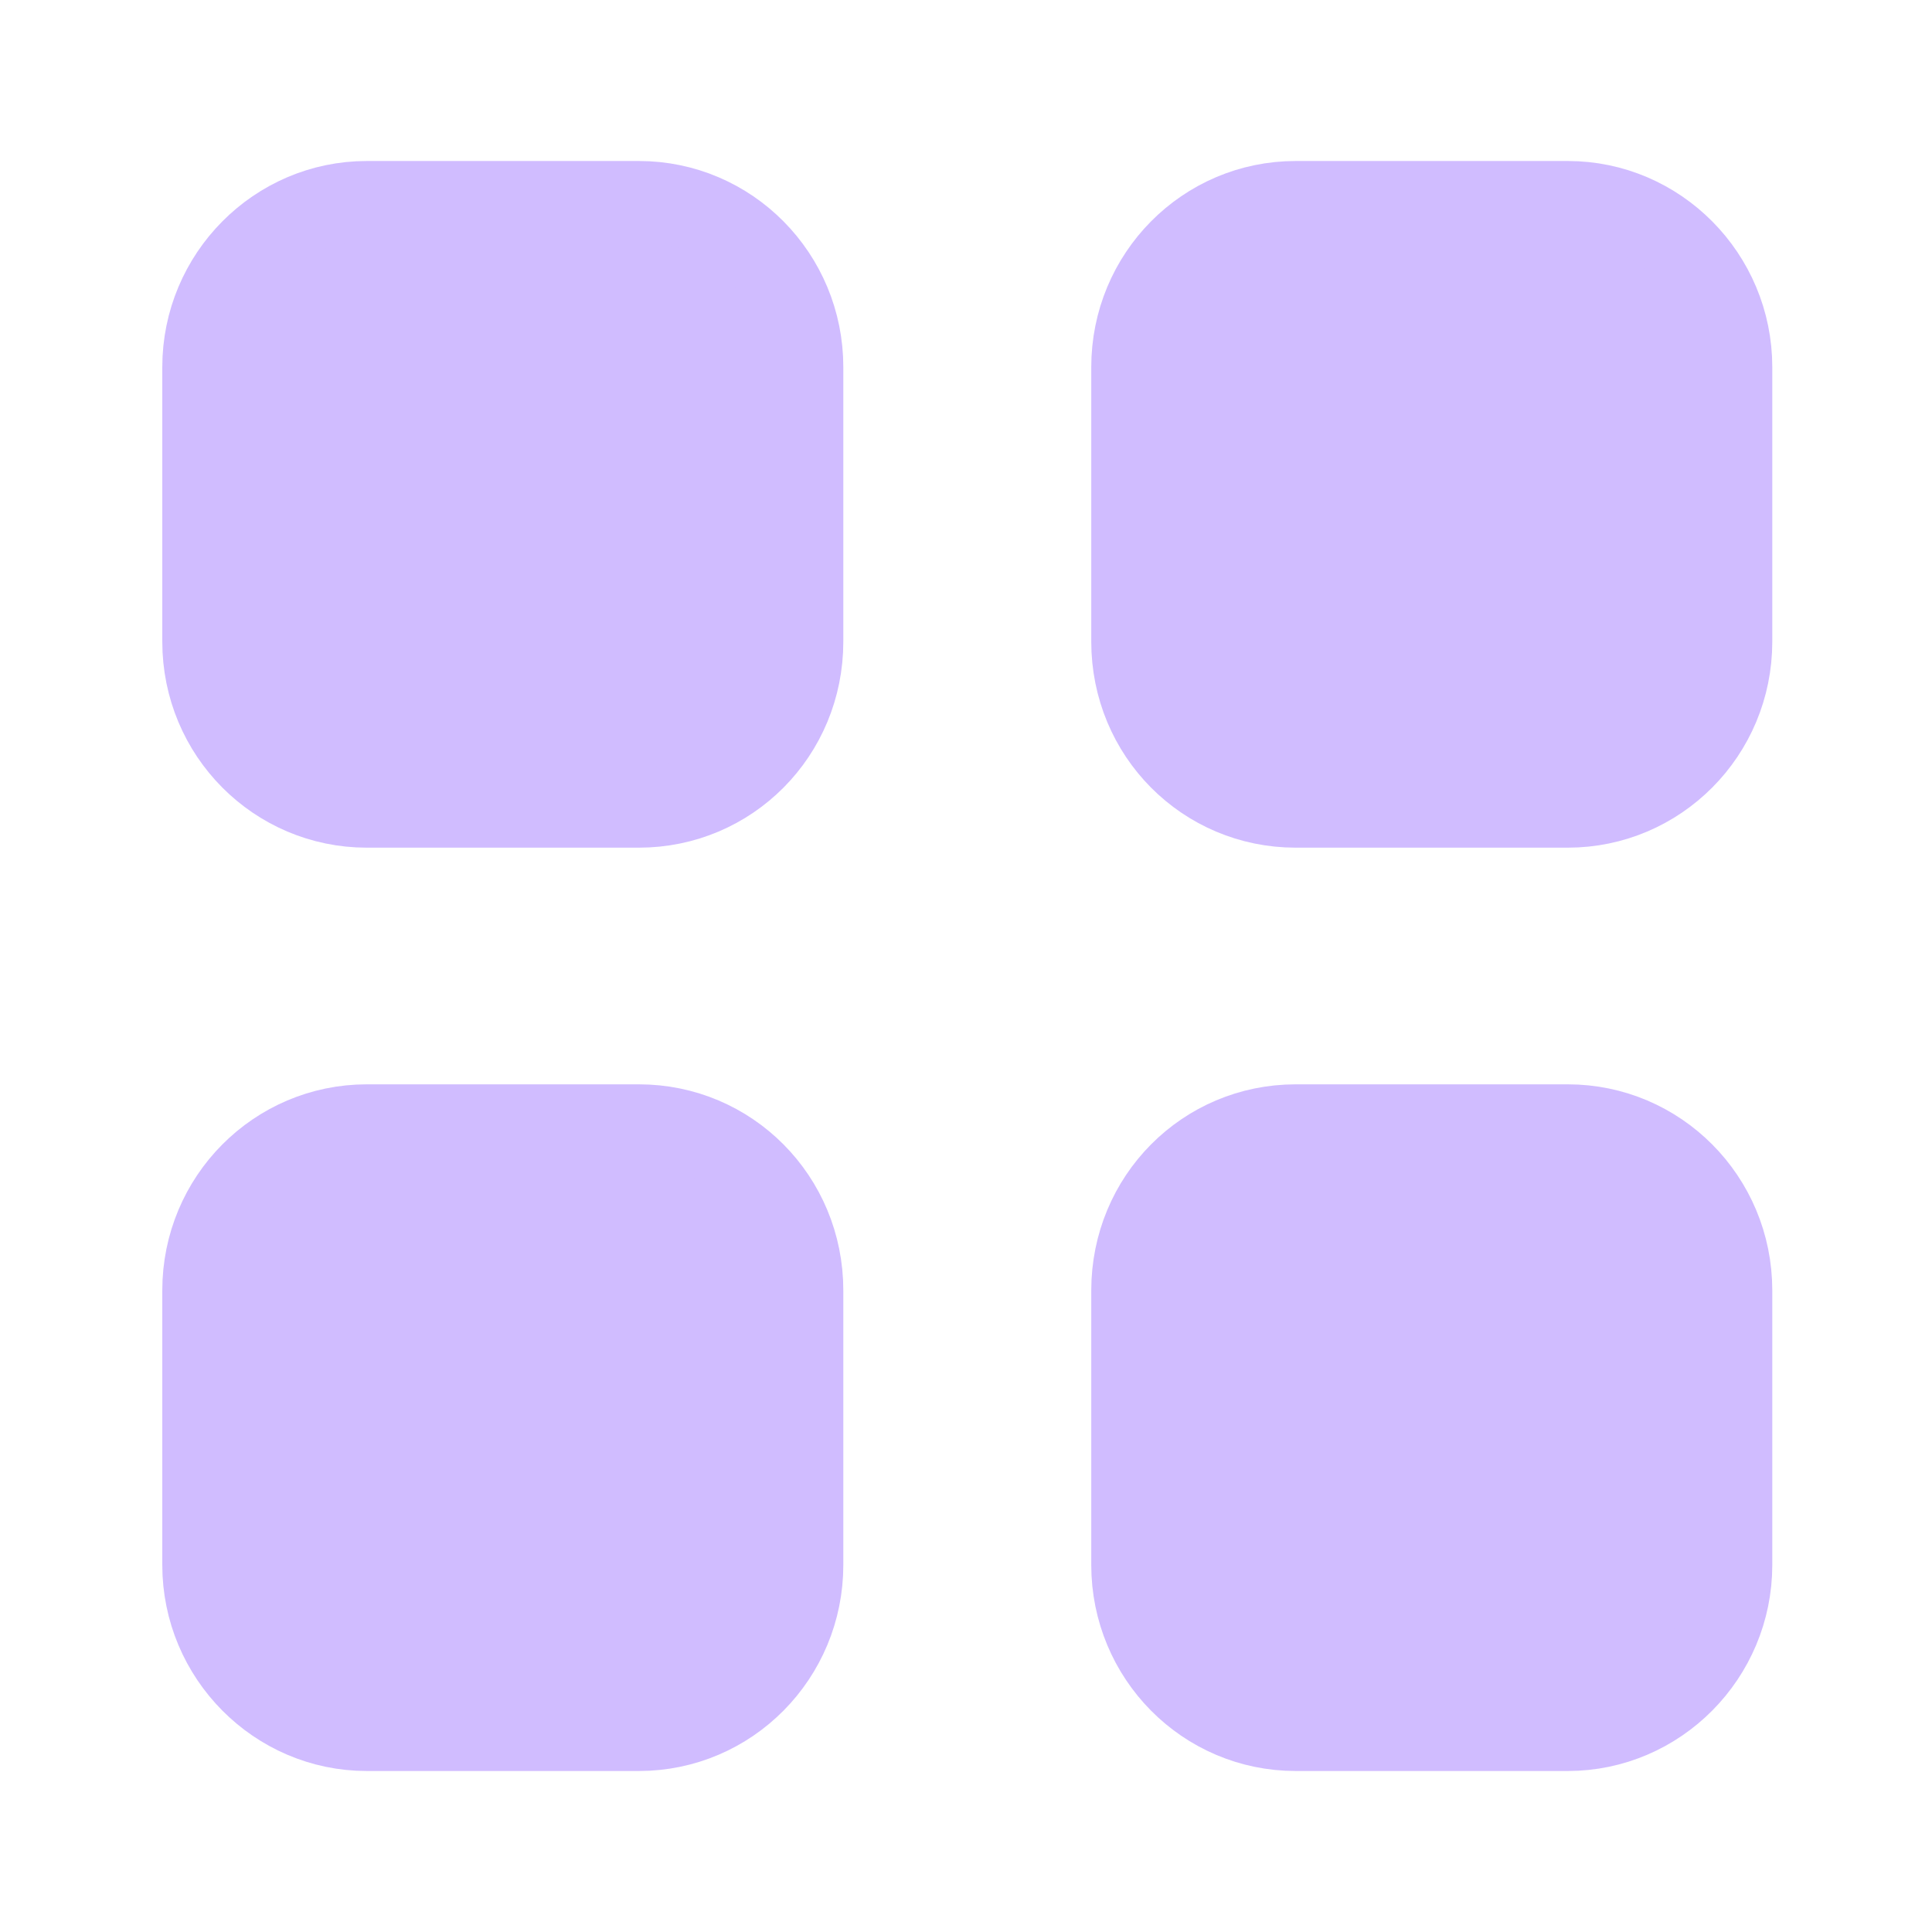
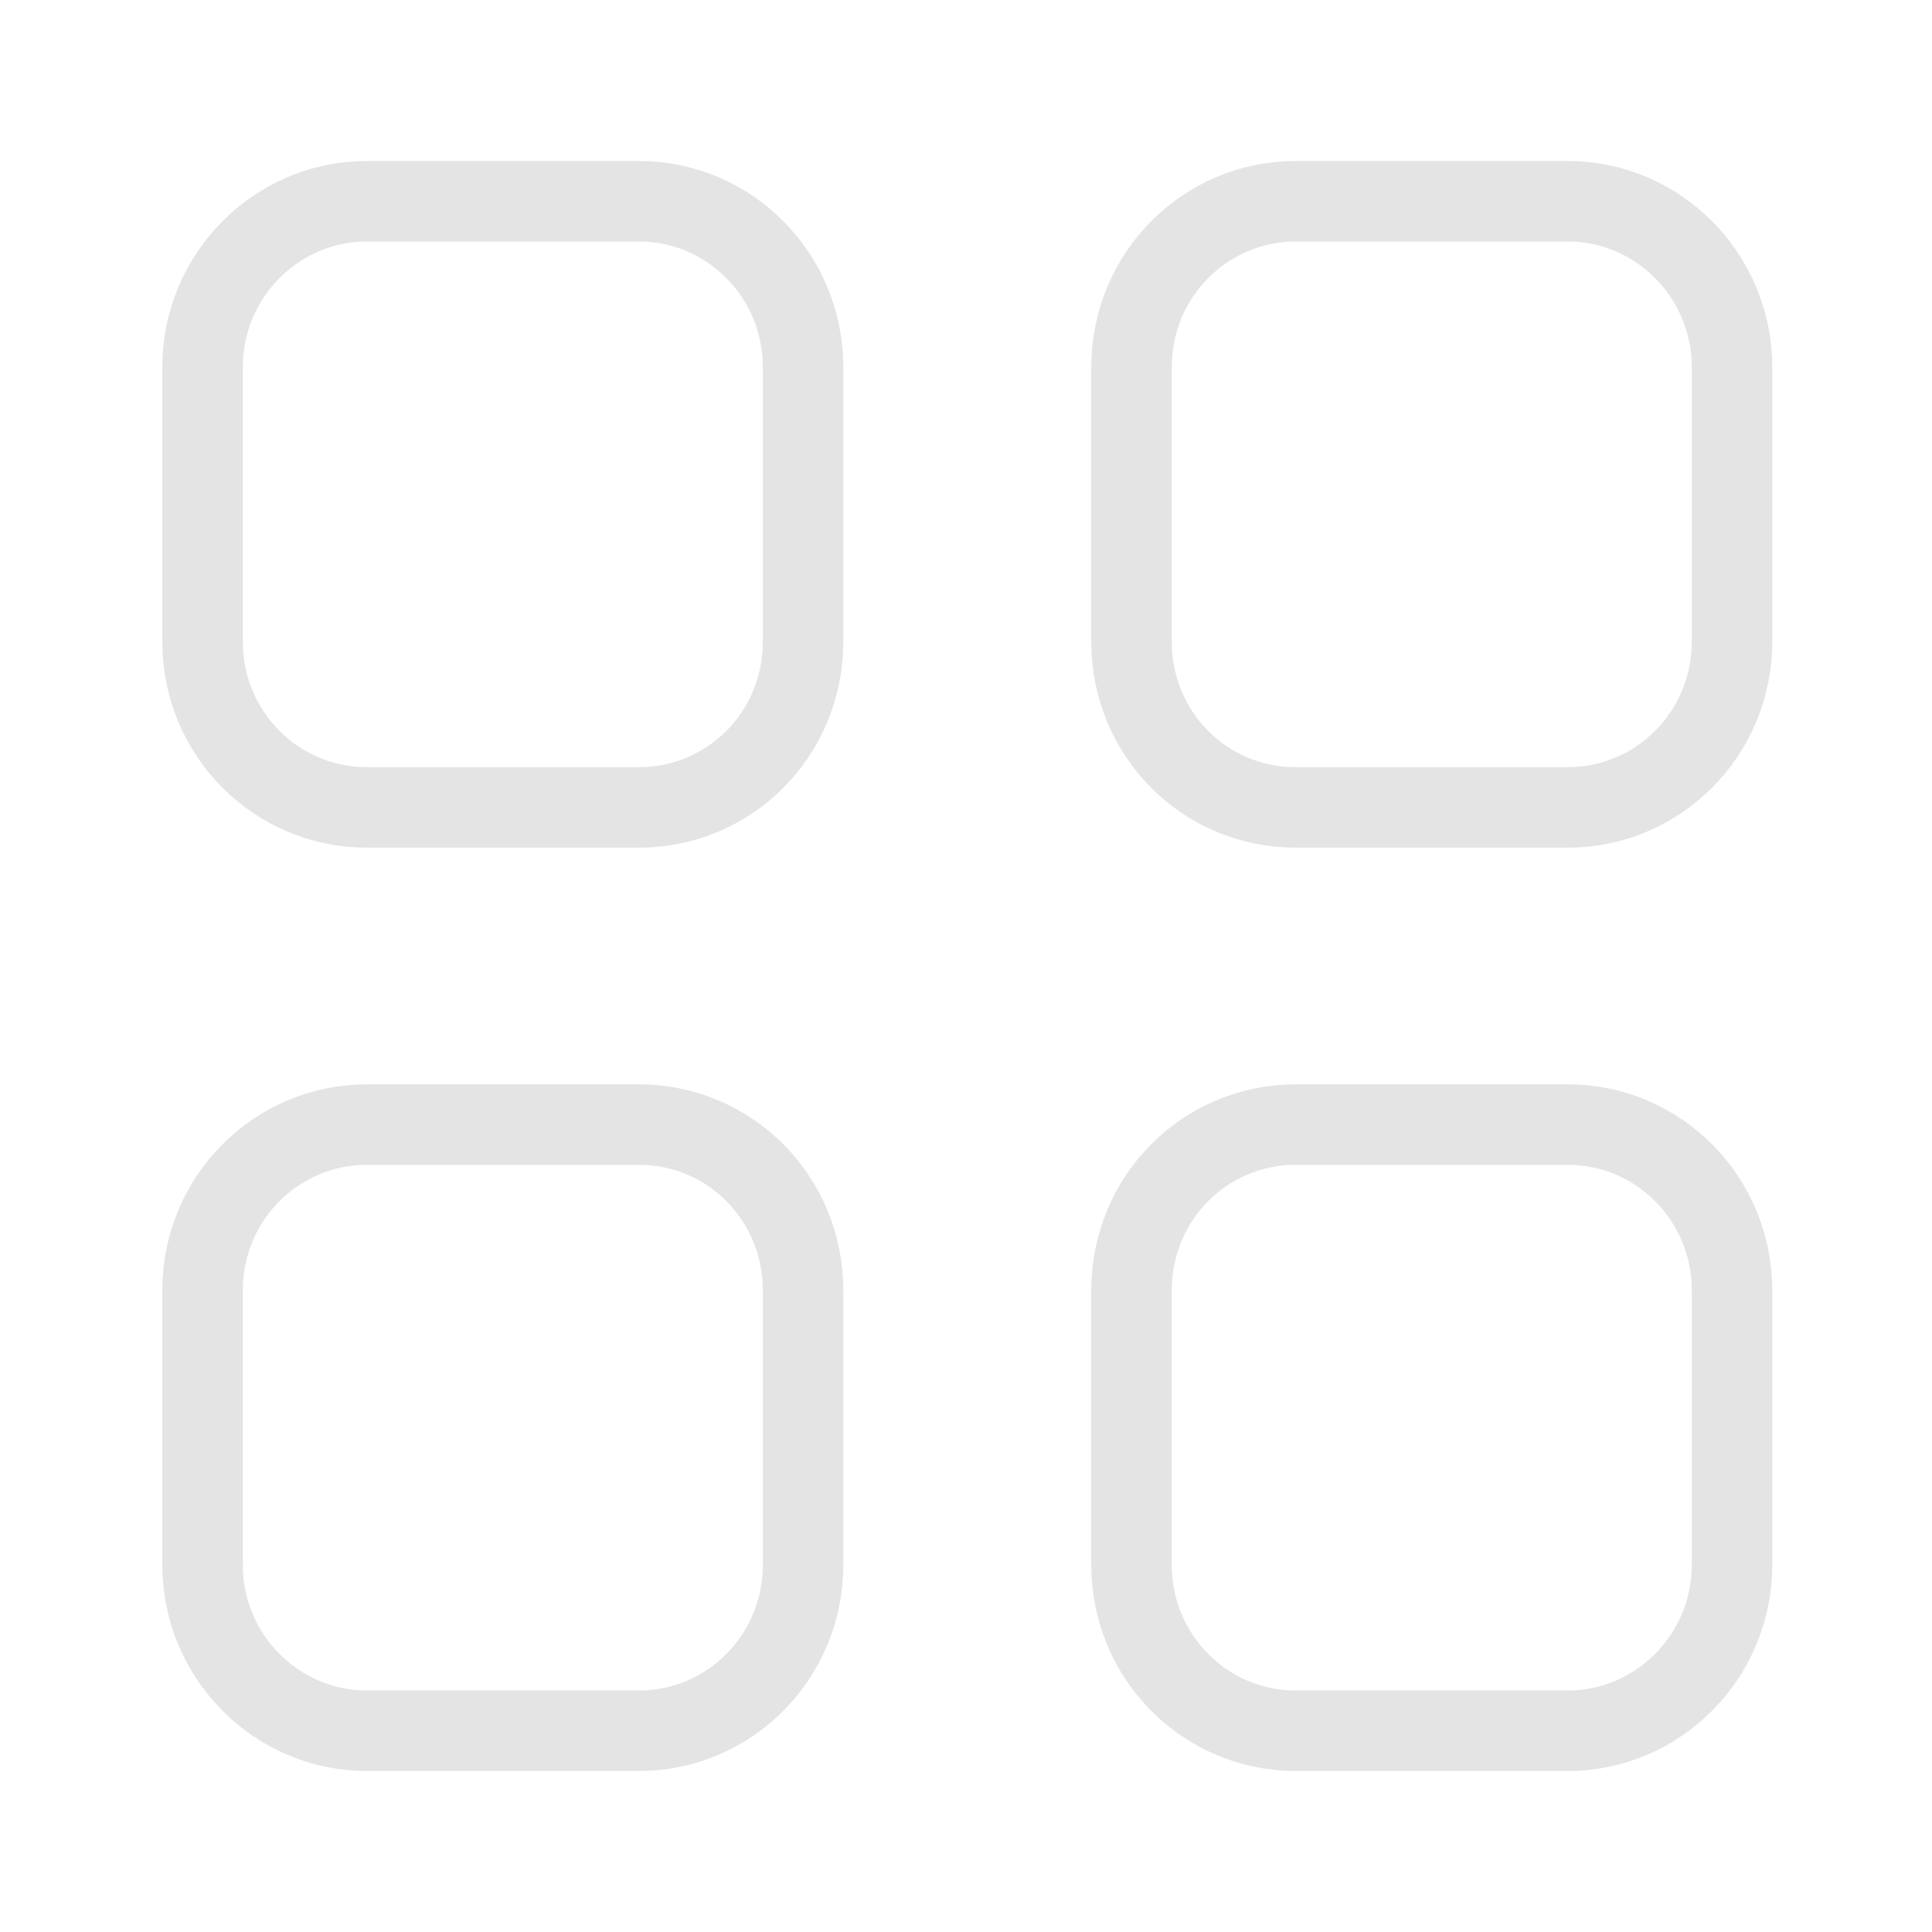
<svg xmlns="http://www.w3.org/2000/svg" width="24" height="24" viewBox="0 0 24 24" fill="none">
  <g id="category">
-     <path id="Vector" d="M7.936 13.97C9.065 13.97 9.976 14.883 9.976 16.031V19.44C9.976 20.579 9.064 21.5 7.936 21.5H4.556C3.436 21.5 2.516 20.577 2.516 19.44V16.031C2.516 14.884 3.435 13.97 4.556 13.97H7.936ZM19.476 13.97C20.597 13.97 21.516 14.884 21.516 16.031V19.44C21.516 20.577 20.596 21.5 19.476 21.5H16.096C14.967 21.5 14.056 20.579 14.056 19.44V16.031C14.056 14.883 14.966 13.97 16.096 13.97H19.476ZM7.936 2.5C9.064 2.5 9.976 3.421 9.976 4.561V7.97C9.976 9.118 9.066 10.03 7.936 10.03H4.556C3.434 10.03 2.516 9.116 2.516 7.97V4.561C2.516 3.422 3.436 2.5 4.556 2.5H7.936ZM19.476 2.5C20.596 2.5 21.516 3.422 21.516 4.561V7.97C21.516 9.116 20.597 10.03 19.476 10.03H16.096C14.966 10.03 14.056 9.118 14.056 7.97V4.561C14.056 3.421 14.967 2.5 16.096 2.5H19.476Z" fill="#D0BCFF" stroke="#D0BCFF" />
+     <path id="Vector" d="M7.936 13.97C9.065 13.97 9.976 14.883 9.976 16.031V19.44C9.976 20.579 9.064 21.5 7.936 21.5H4.556C3.436 21.5 2.516 20.577 2.516 19.44V16.031C2.516 14.884 3.435 13.97 4.556 13.97H7.936ZM19.476 13.97C20.597 13.97 21.516 14.884 21.516 16.031V19.44C21.516 20.577 20.596 21.5 19.476 21.5H16.096C14.967 21.5 14.056 20.579 14.056 19.44V16.031C14.056 14.883 14.966 13.97 16.096 13.97H19.476ZM7.936 2.5C9.064 2.5 9.976 3.421 9.976 4.561V7.97C9.976 9.118 9.066 10.03 7.936 10.03H4.556C3.434 10.03 2.516 9.116 2.516 7.97V4.561C2.516 3.422 3.436 2.5 4.556 2.5H7.936ZM19.476 2.5C20.596 2.5 21.516 3.422 21.516 4.561V7.97C21.516 9.116 20.597 10.03 19.476 10.03H16.096C14.966 10.03 14.056 9.118 14.056 7.97V4.561C14.056 3.421 14.967 2.5 16.096 2.5H19.476Z" fill="none" stroke="#E4E4E4" />
  </g>
</svg>
